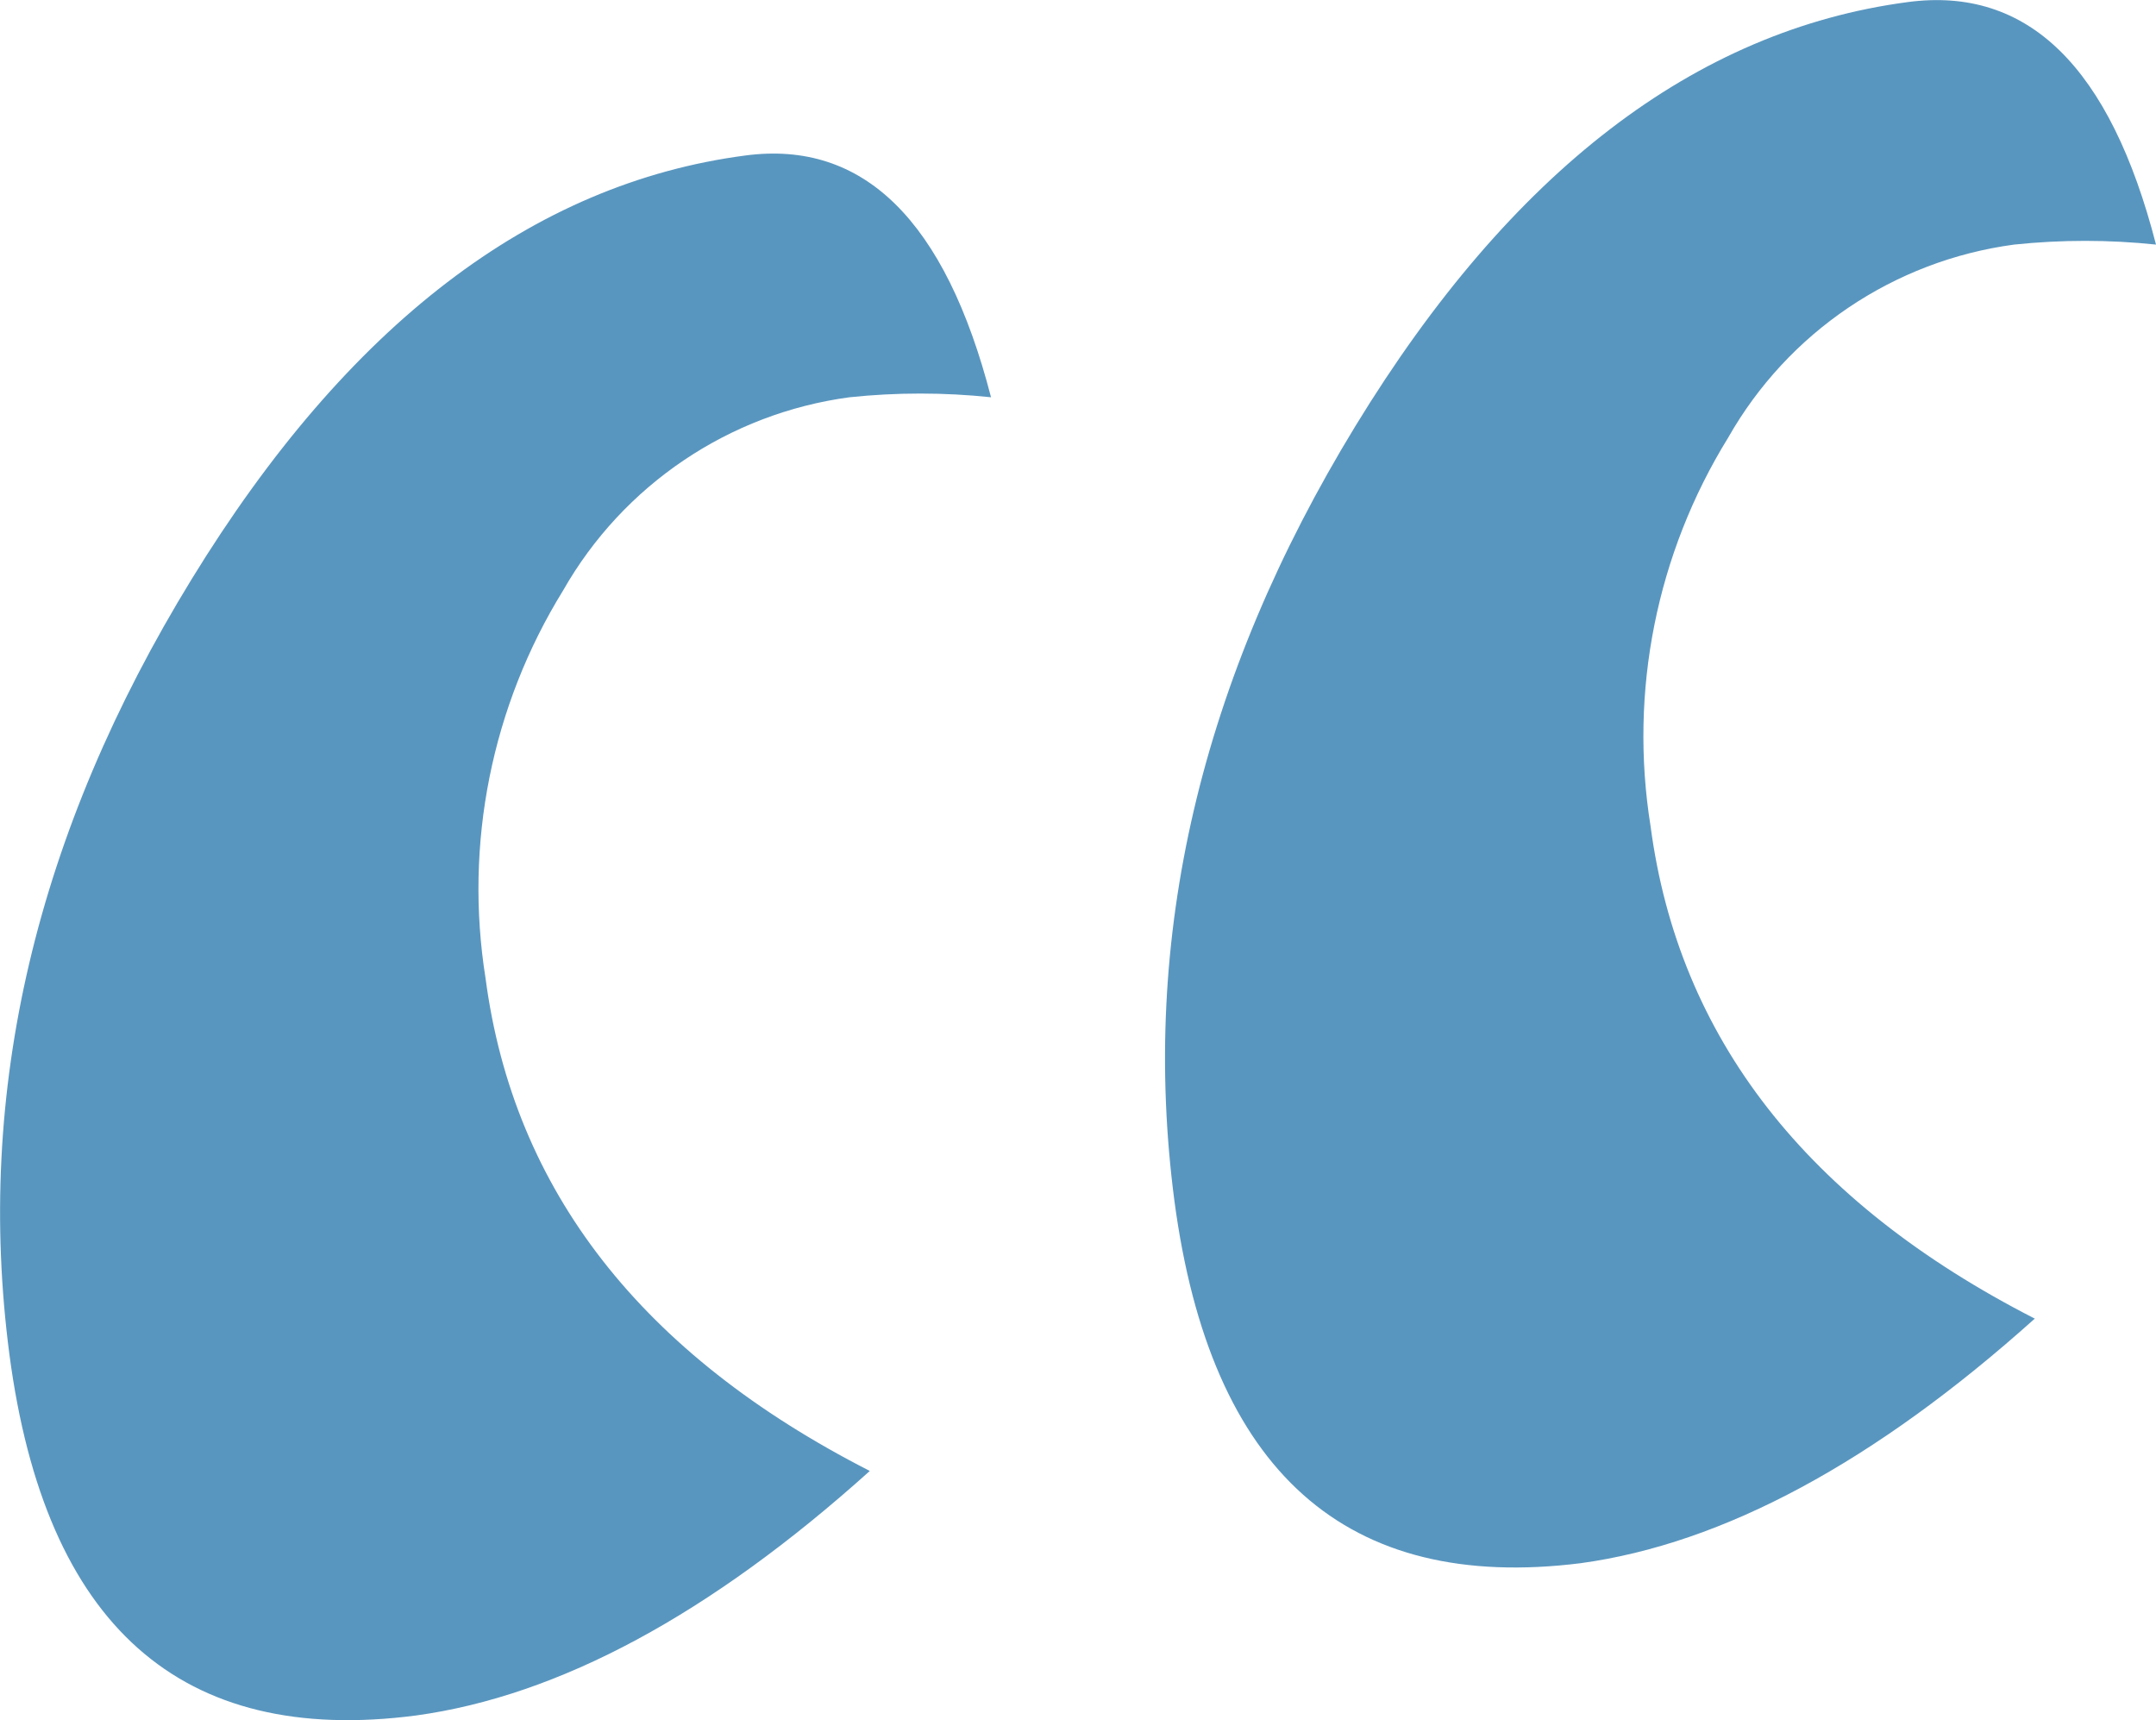
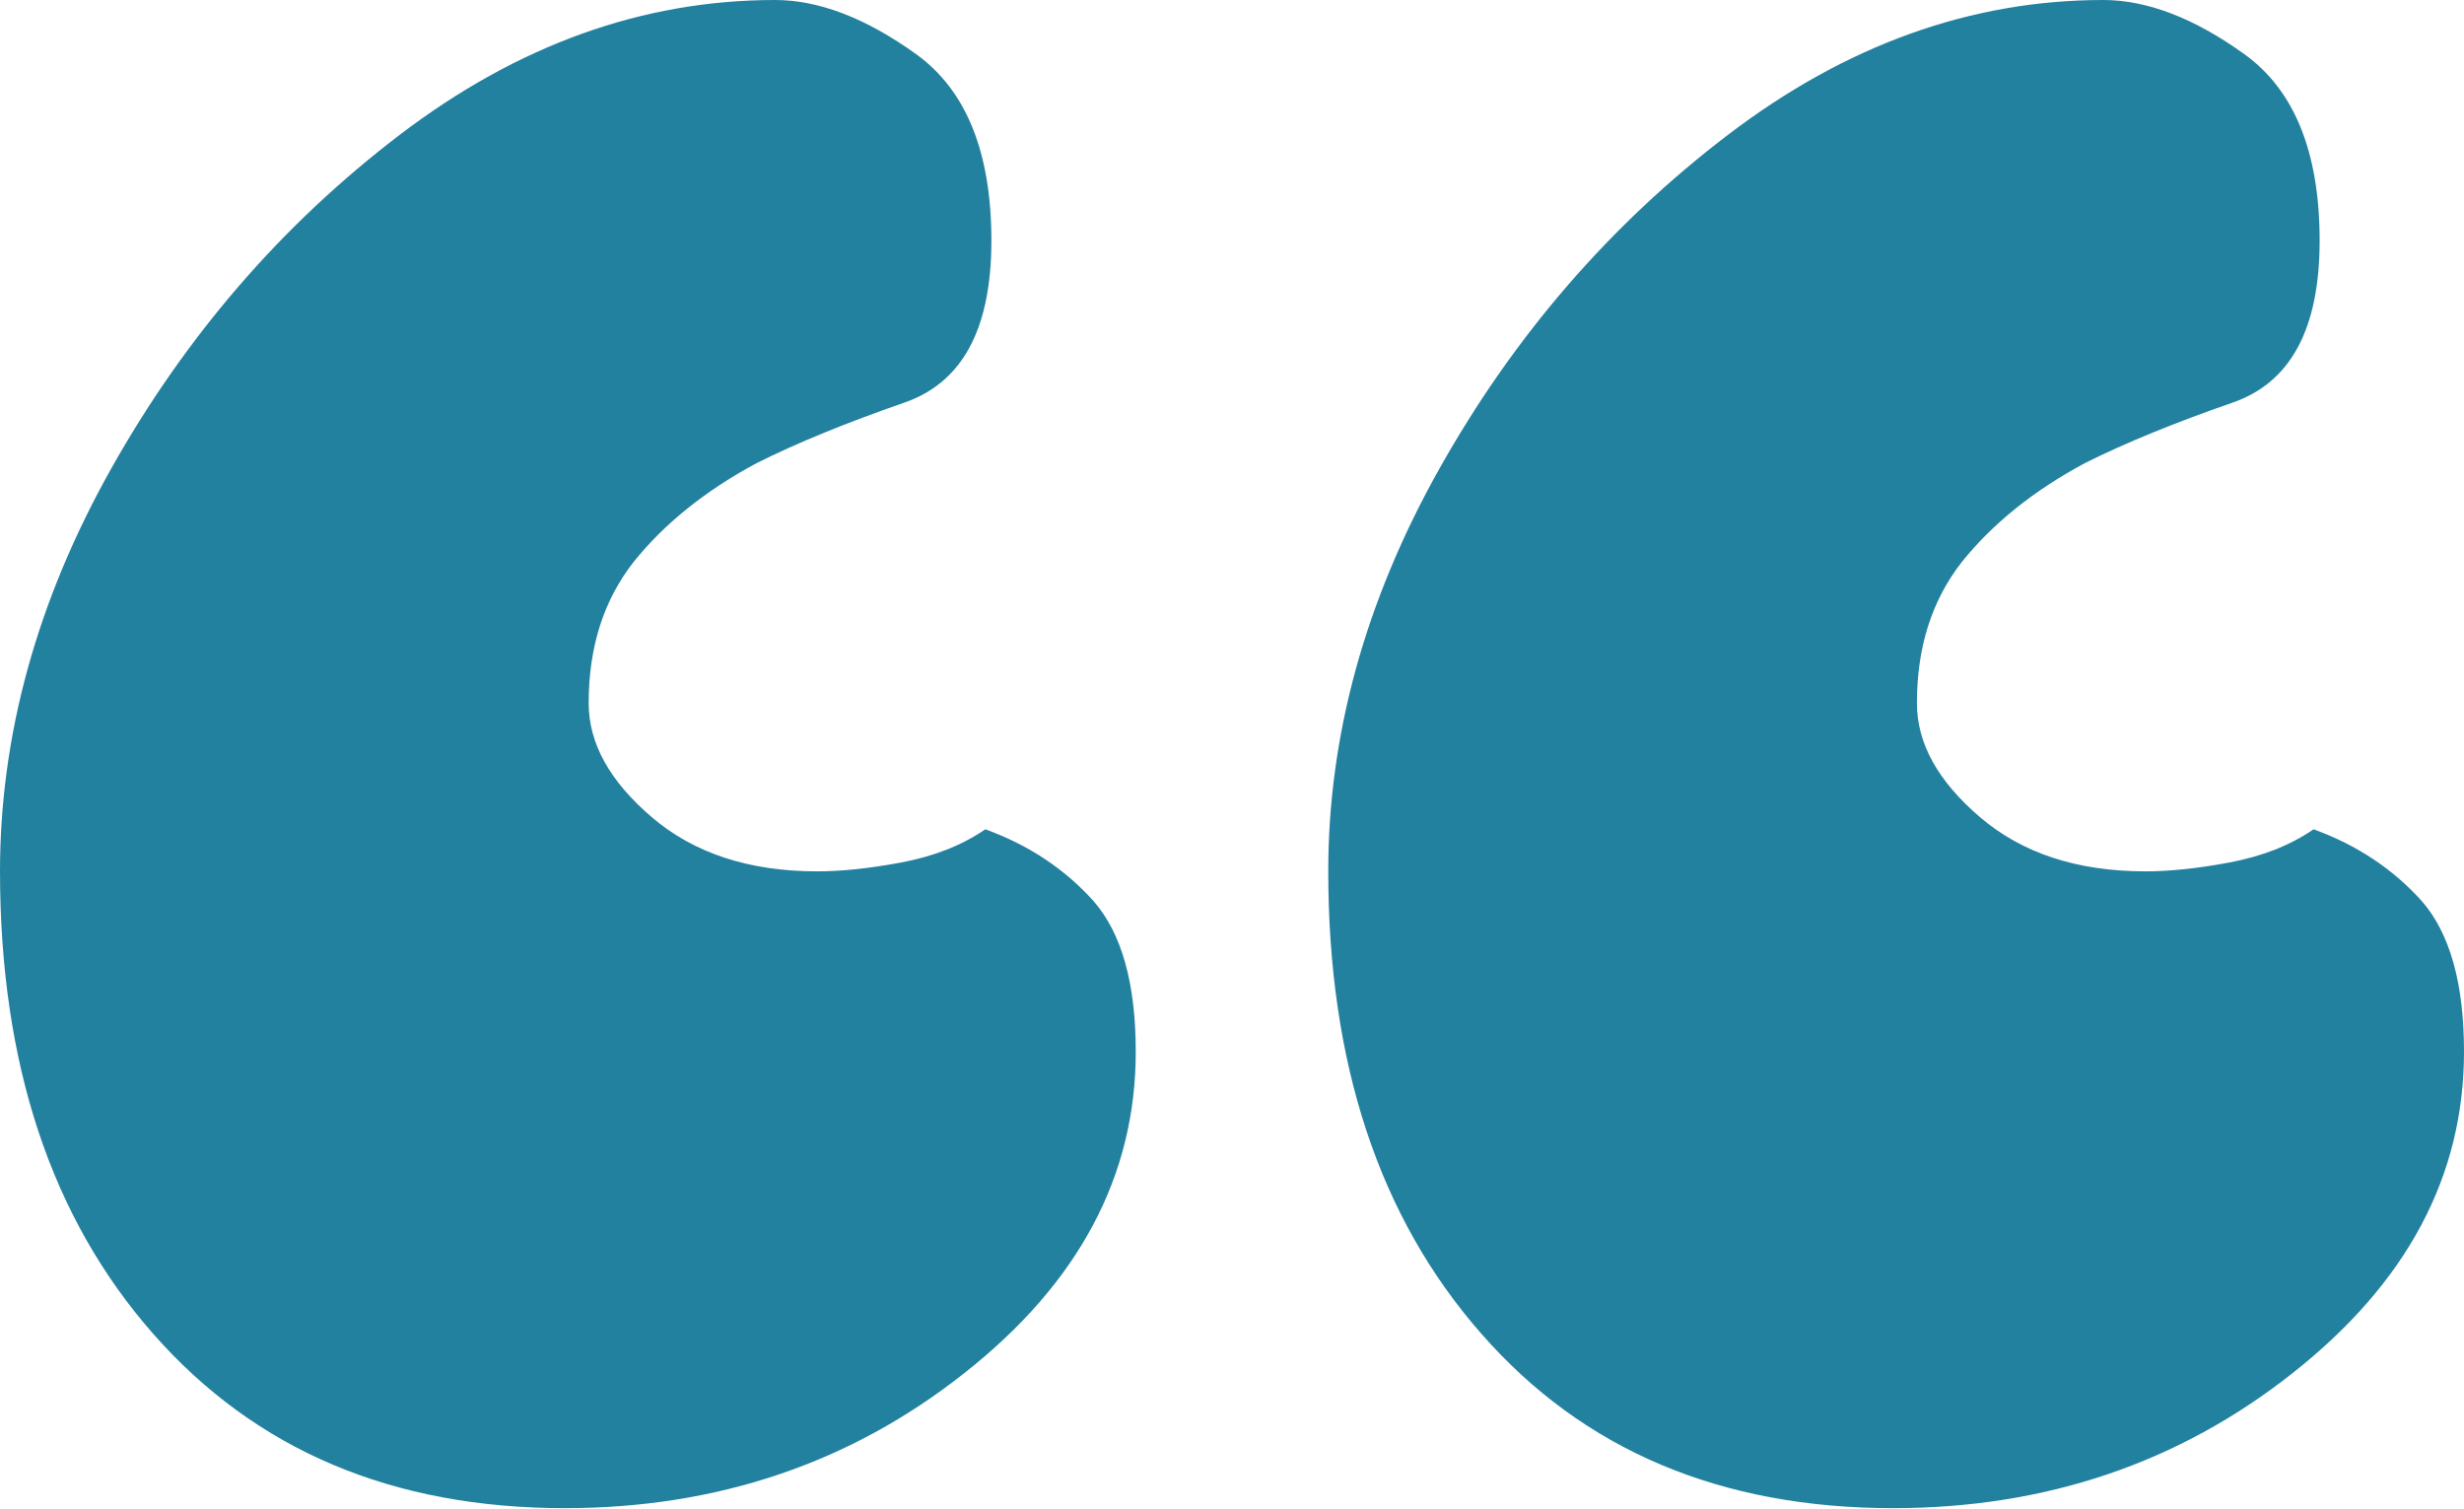
- <svg xmlns="http://www.w3.org/2000/svg" viewBox="0 0 61.72 49.22">
+ <svg xmlns="http://www.w3.org/2000/svg" viewBox="0 0 52.74 32.29">
  <defs>
-     <style>.cls-1{fill:#5996bf;}</style>
+     <style>.d{fill:#2381a0;}</style>
  </defs>
-   <g id="Layer_2" data-name="Layer 2">
-     <g id="Layer_1-2" data-name="Layer 1">
-       <path class="cls-1" d="M28.37,11.37a19.36,19.36,0,0,0-4.05,0,11.14,11.14,0,0,0-8.2,5.53A16.25,16.25,0,0,0,13.9,28q1.2,9.1,11,14.1-6.85,6.16-13,7Q1.81,50.41.27,38.77q-1.48-11.28,5.22-22.2T21.34,4.45Q26.41,3.78,28.37,11.37ZM61.72,7a19.46,19.46,0,0,0-4.06,0,11.11,11.11,0,0,0-8.19,5.53,16.25,16.25,0,0,0-2.22,11.11q1.2,9.09,11,14.1-6.87,6.16-13,7Q35.17,46,33.62,34.37q-1.48-11.28,5.19-22.19T54.61.06C58.05-.4,60.41,1.91,61.72,7Z" />
+   <g id="a" />
+   <g id="b">
+     <g id="c">
+       <path class="d" d="M0,18.65c0-2.91,.79-5.79,2.38-8.62,1.59-2.83,3.64-5.21,6.17-7.14C11.08,.96,13.76,0,16.59,0c.94,0,1.95,.39,3.02,1.16,1.07,.77,1.61,2.1,1.61,3.99s-.62,3.04-1.87,3.47c-1.24,.43-2.29,.86-3.15,1.29-1.12,.6-1.99,1.31-2.64,2.12-.64,.82-.96,1.82-.96,3.02,0,.86,.45,1.67,1.35,2.44,.9,.77,2.08,1.16,3.54,1.16,.51,0,1.11-.06,1.8-.19,.69-.13,1.29-.36,1.8-.71,.94,.34,1.71,.86,2.32,1.54,.6,.69,.9,1.76,.9,3.22,0,2.66-1.22,4.95-3.67,6.88-2.44,1.93-5.3,2.89-8.55,2.89-3.69,0-6.62-1.24-8.81-3.73-2.19-2.49-3.28-5.79-3.28-9.91Zm28.43,0c0-2.91,.79-5.79,2.38-8.62,1.59-2.83,3.64-5.21,6.17-7.14,2.53-1.93,5.21-2.89,8.04-2.89,.94,0,1.95,.39,3.02,1.16,1.07,.77,1.61,2.1,1.61,3.99s-.62,3.04-1.87,3.47c-1.24,.43-2.29,.86-3.15,1.29-1.12,.6-1.99,1.31-2.64,2.12-.64,.82-.96,1.82-.96,3.02,0,.86,.45,1.67,1.35,2.44,.9,.77,2.08,1.16,3.54,1.16,.51,0,1.11-.06,1.8-.19,.69-.13,1.29-.36,1.8-.71,.94,.34,1.71,.86,2.32,1.54,.6,.69,.9,1.76,.9,3.22,0,2.66-1.22,4.95-3.67,6.88-2.44,1.93-5.3,2.89-8.55,2.89-3.69,0-6.63-1.24-8.81-3.73-2.19-2.49-3.28-5.79-3.28-9.91Z" />
    </g>
  </g>
</svg>
